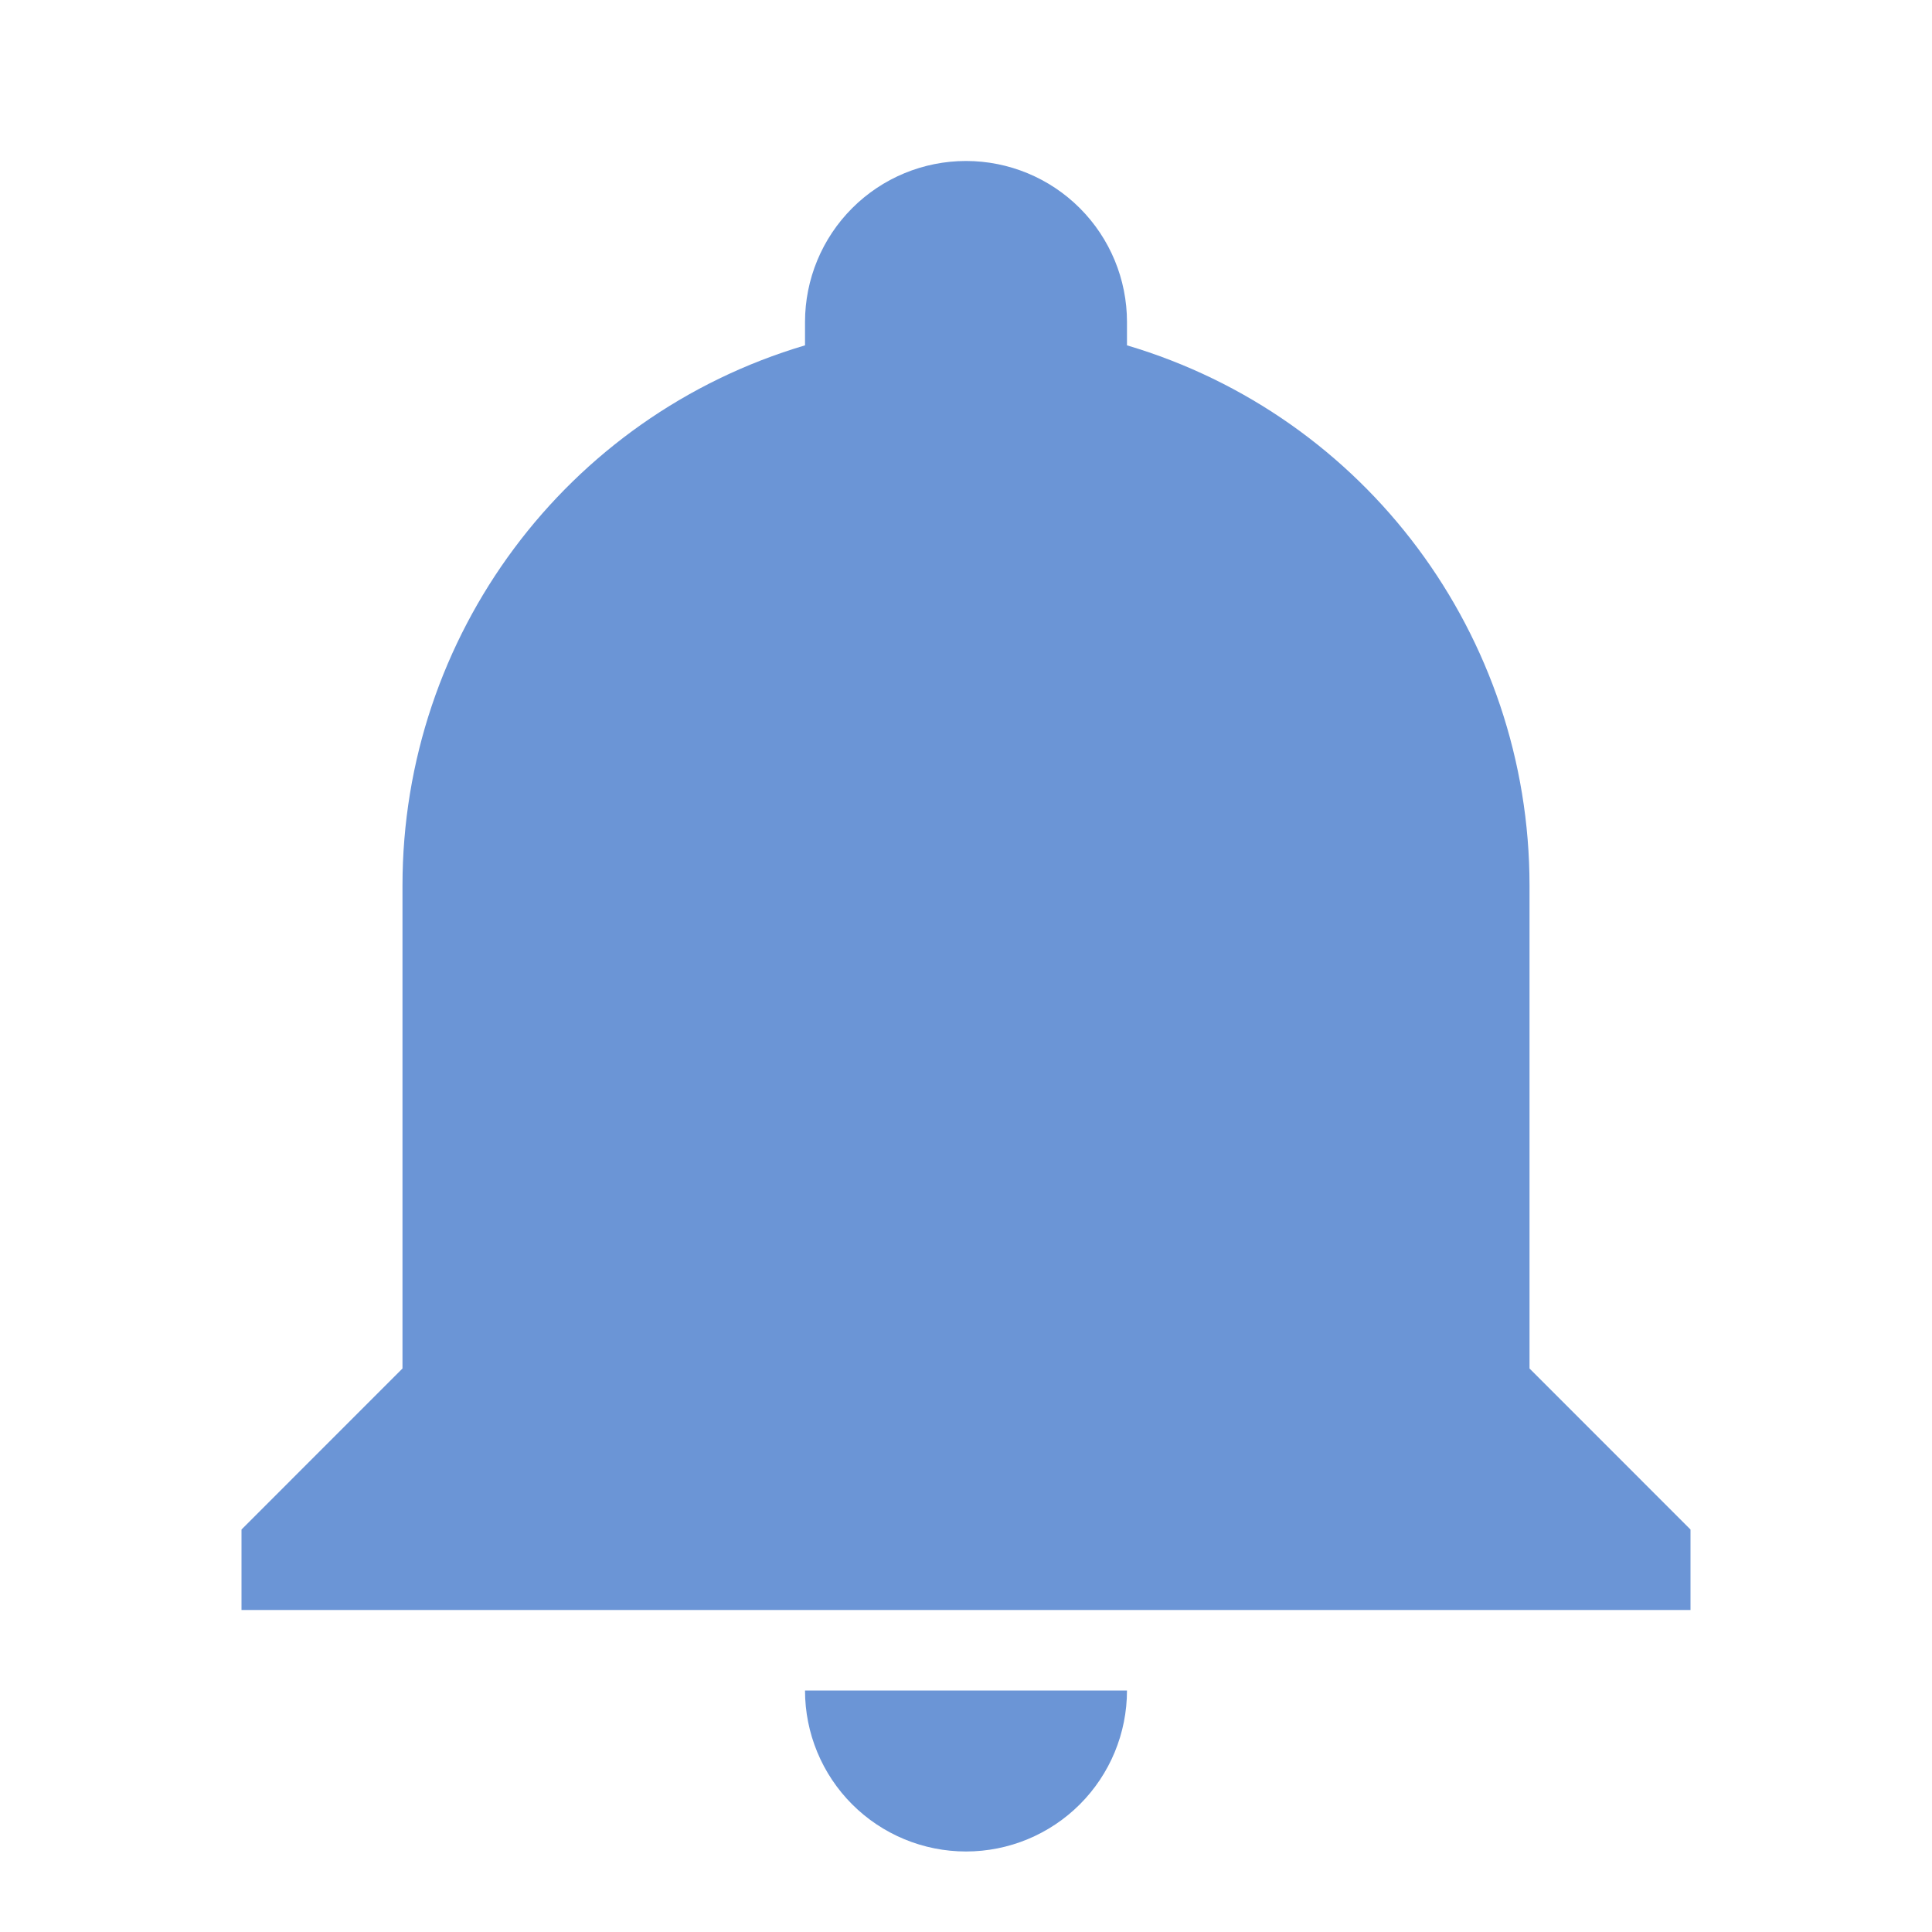
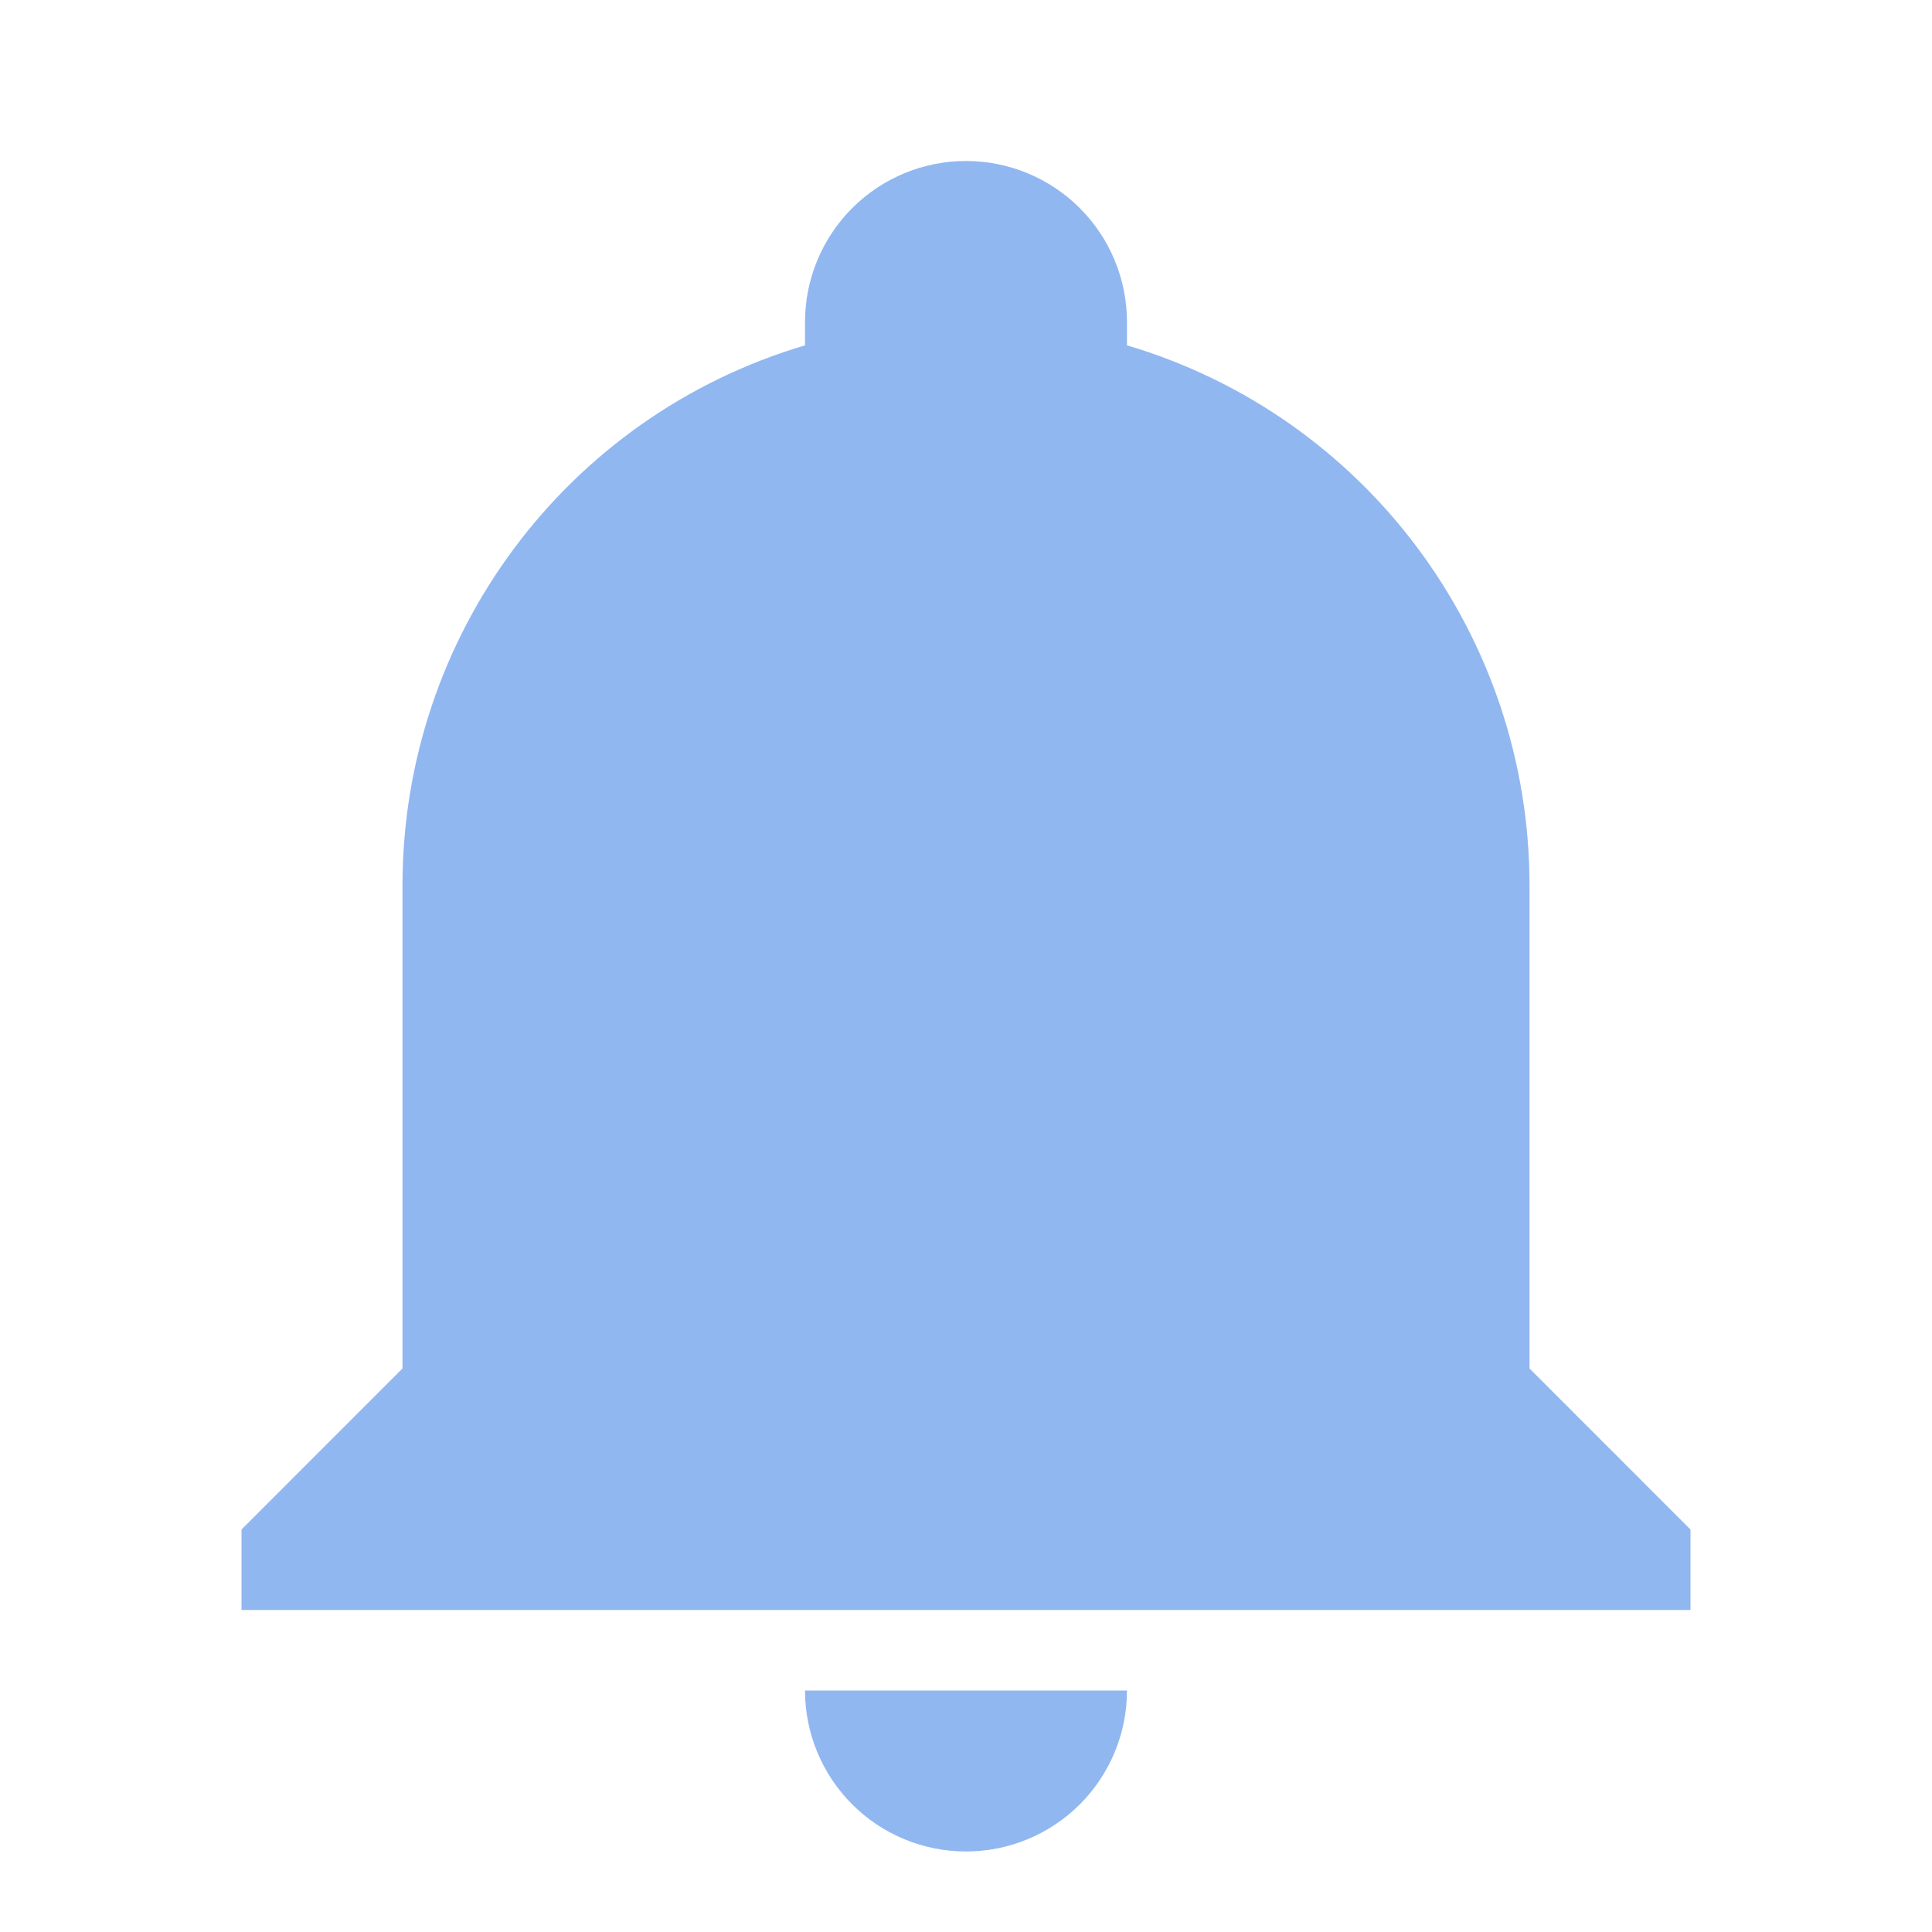
<svg xmlns="http://www.w3.org/2000/svg" width="40" height="40" viewBox="0 0 40 40" fill="none">
-   <path d="M35 31.667V33.333H5V31.667L8.333 28.333V18.333C8.333 13.167 11.717 8.617 16.667 7.15V6.667C16.667 5.783 17.018 4.935 17.643 4.31C18.268 3.684 19.116 3.333 20 3.333C20.884 3.333 21.732 3.684 22.357 4.31C22.982 4.935 23.333 5.783 23.333 6.667V7.15C28.283 8.617 31.667 13.167 31.667 18.333V28.333L35 31.667ZM23.333 35C23.333 35.884 22.982 36.732 22.357 37.357C21.732 37.982 20.884 38.333 20 38.333C19.116 38.333 18.268 37.982 17.643 37.357C17.018 36.732 16.667 35.884 16.667 35" fill="#6B95D6" />
+   <path d="M35 31.667V33.333H5V31.667L8.333 28.333V18.333C8.333 13.167 11.717 8.617 16.667 7.15V6.667C16.667 5.783 17.018 4.935 17.643 4.31C18.268 3.684 19.116 3.333 20 3.333C20.884 3.333 21.732 3.684 22.357 4.31C22.982 4.935 23.333 5.783 23.333 6.667V7.15C28.283 8.617 31.667 13.167 31.667 18.333V28.333L35 31.667ZM23.333 35C23.333 35.884 22.982 36.732 22.357 37.357C21.732 37.982 20.884 38.333 20 38.333C19.116 38.333 18.268 37.982 17.643 37.357C17.018 36.732 16.667 35.884 16.667 35" fill="#91B7F1" />
</svg>
